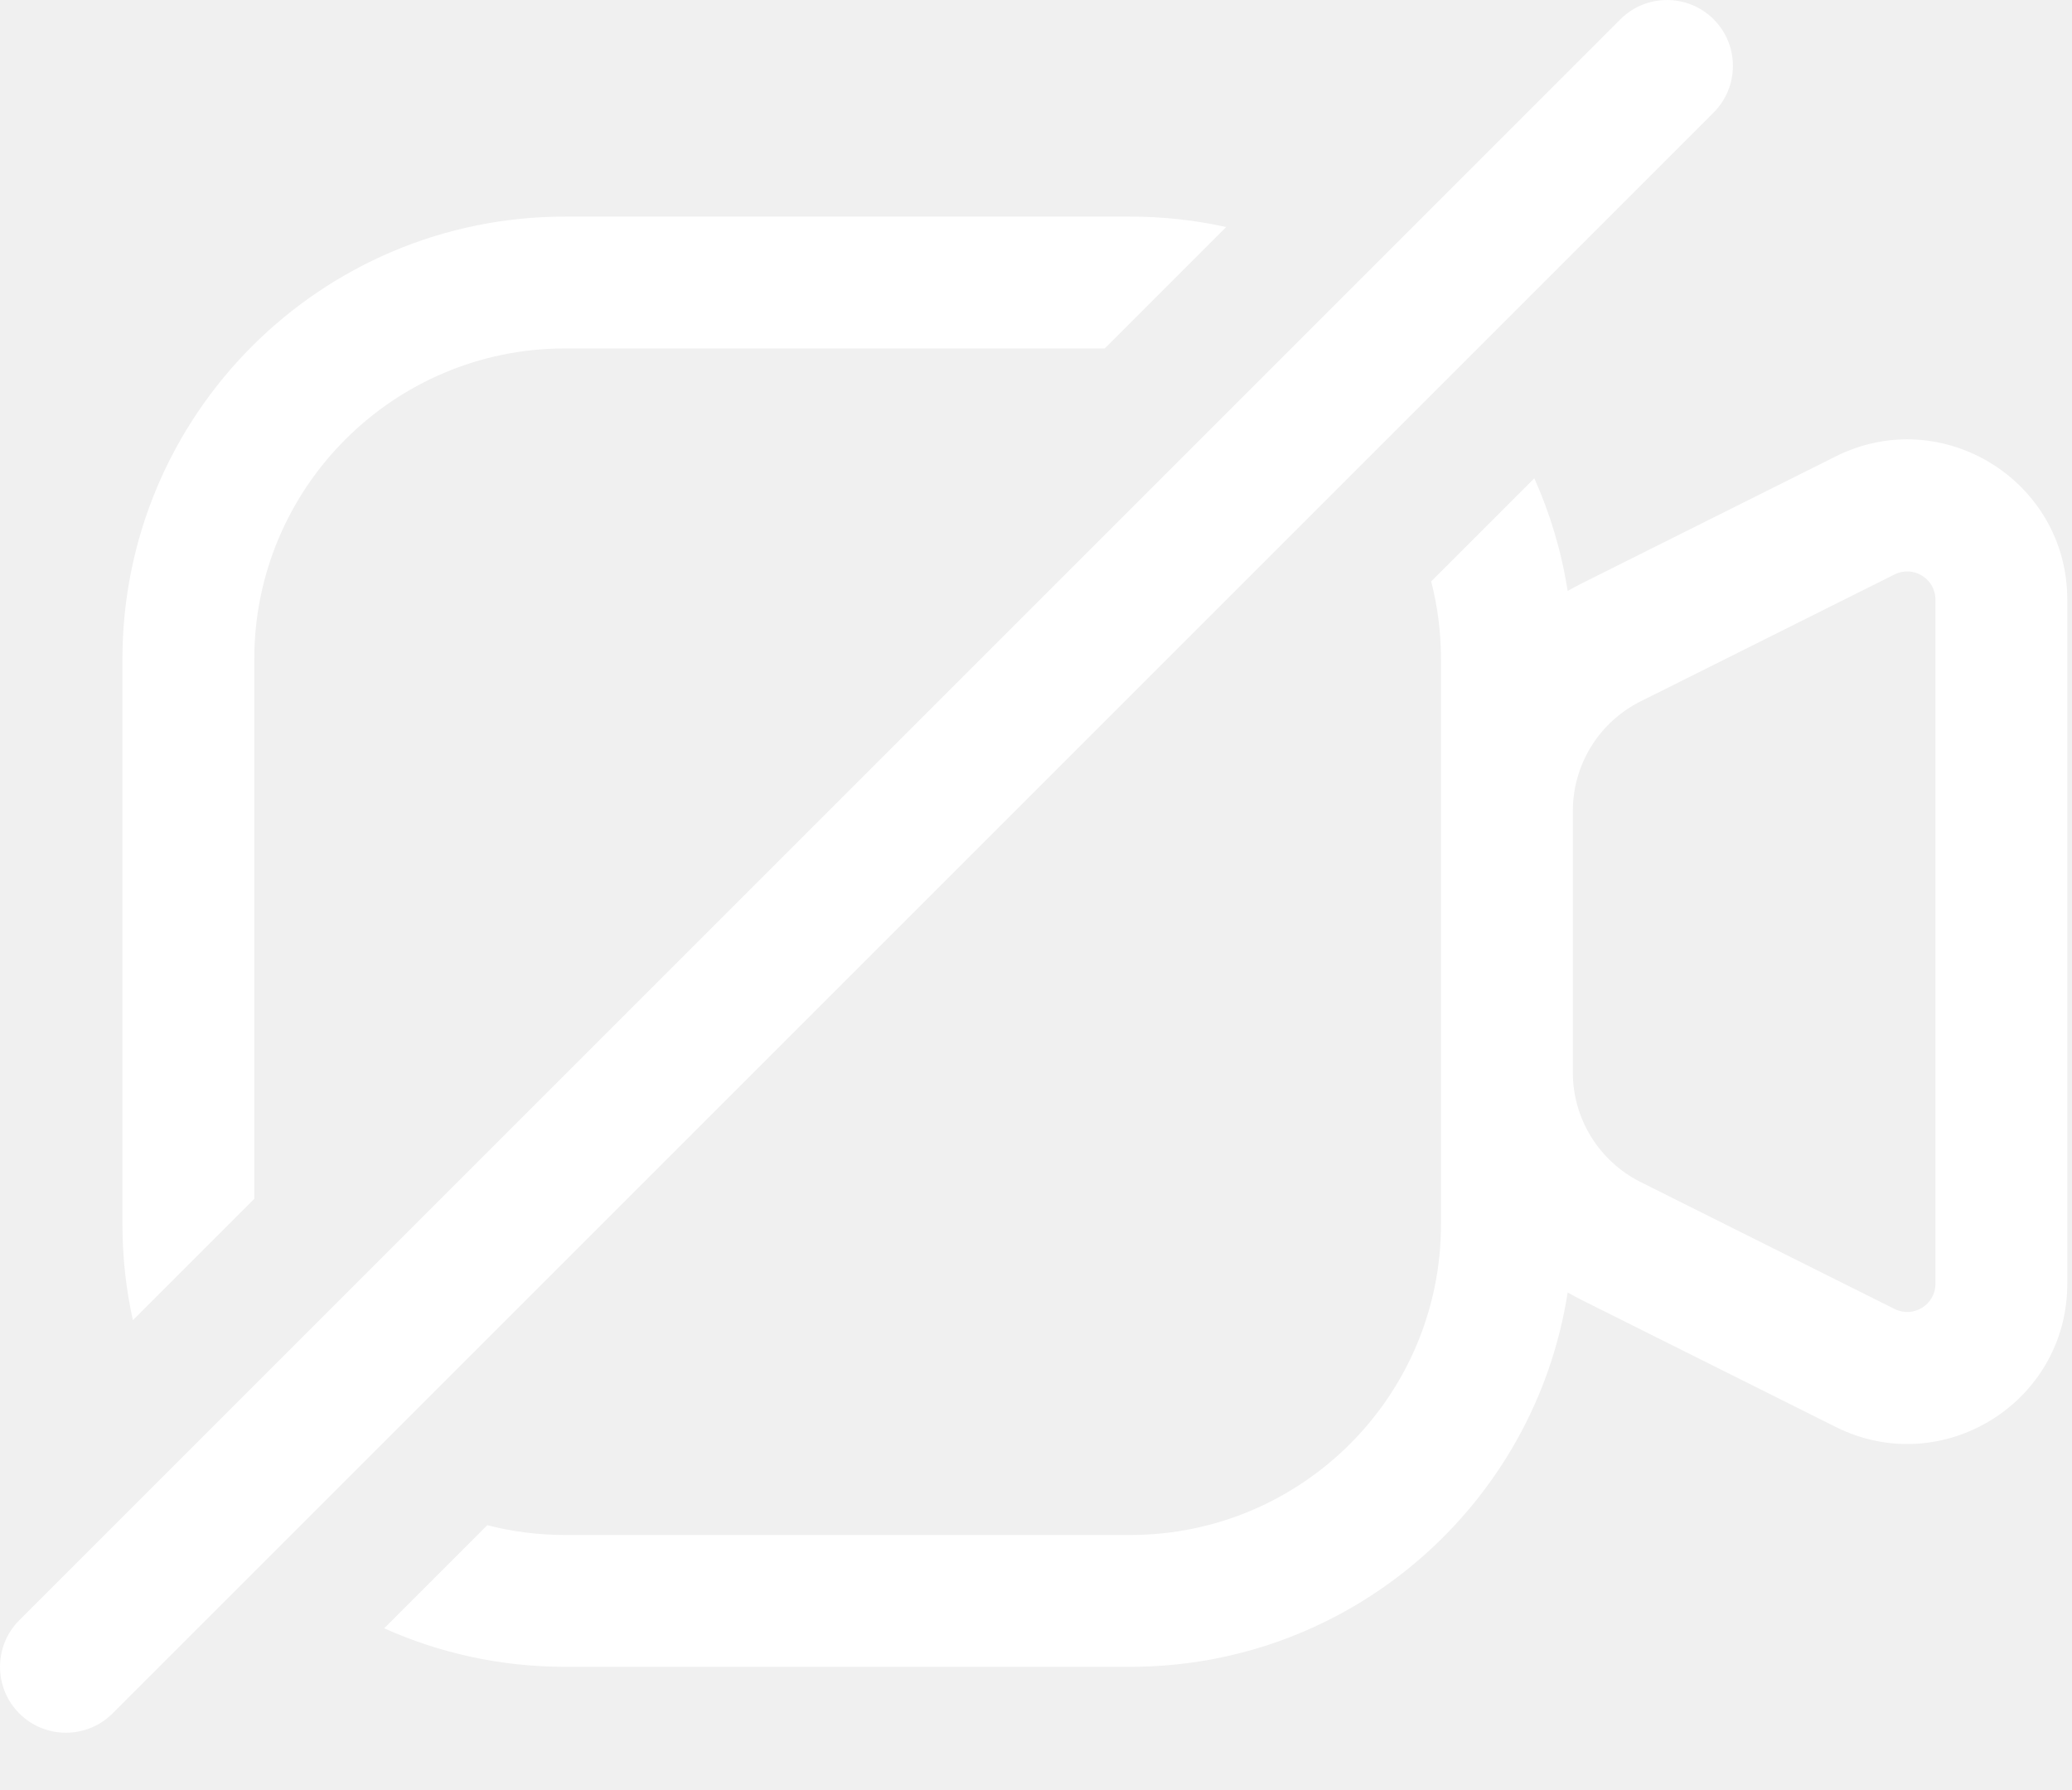
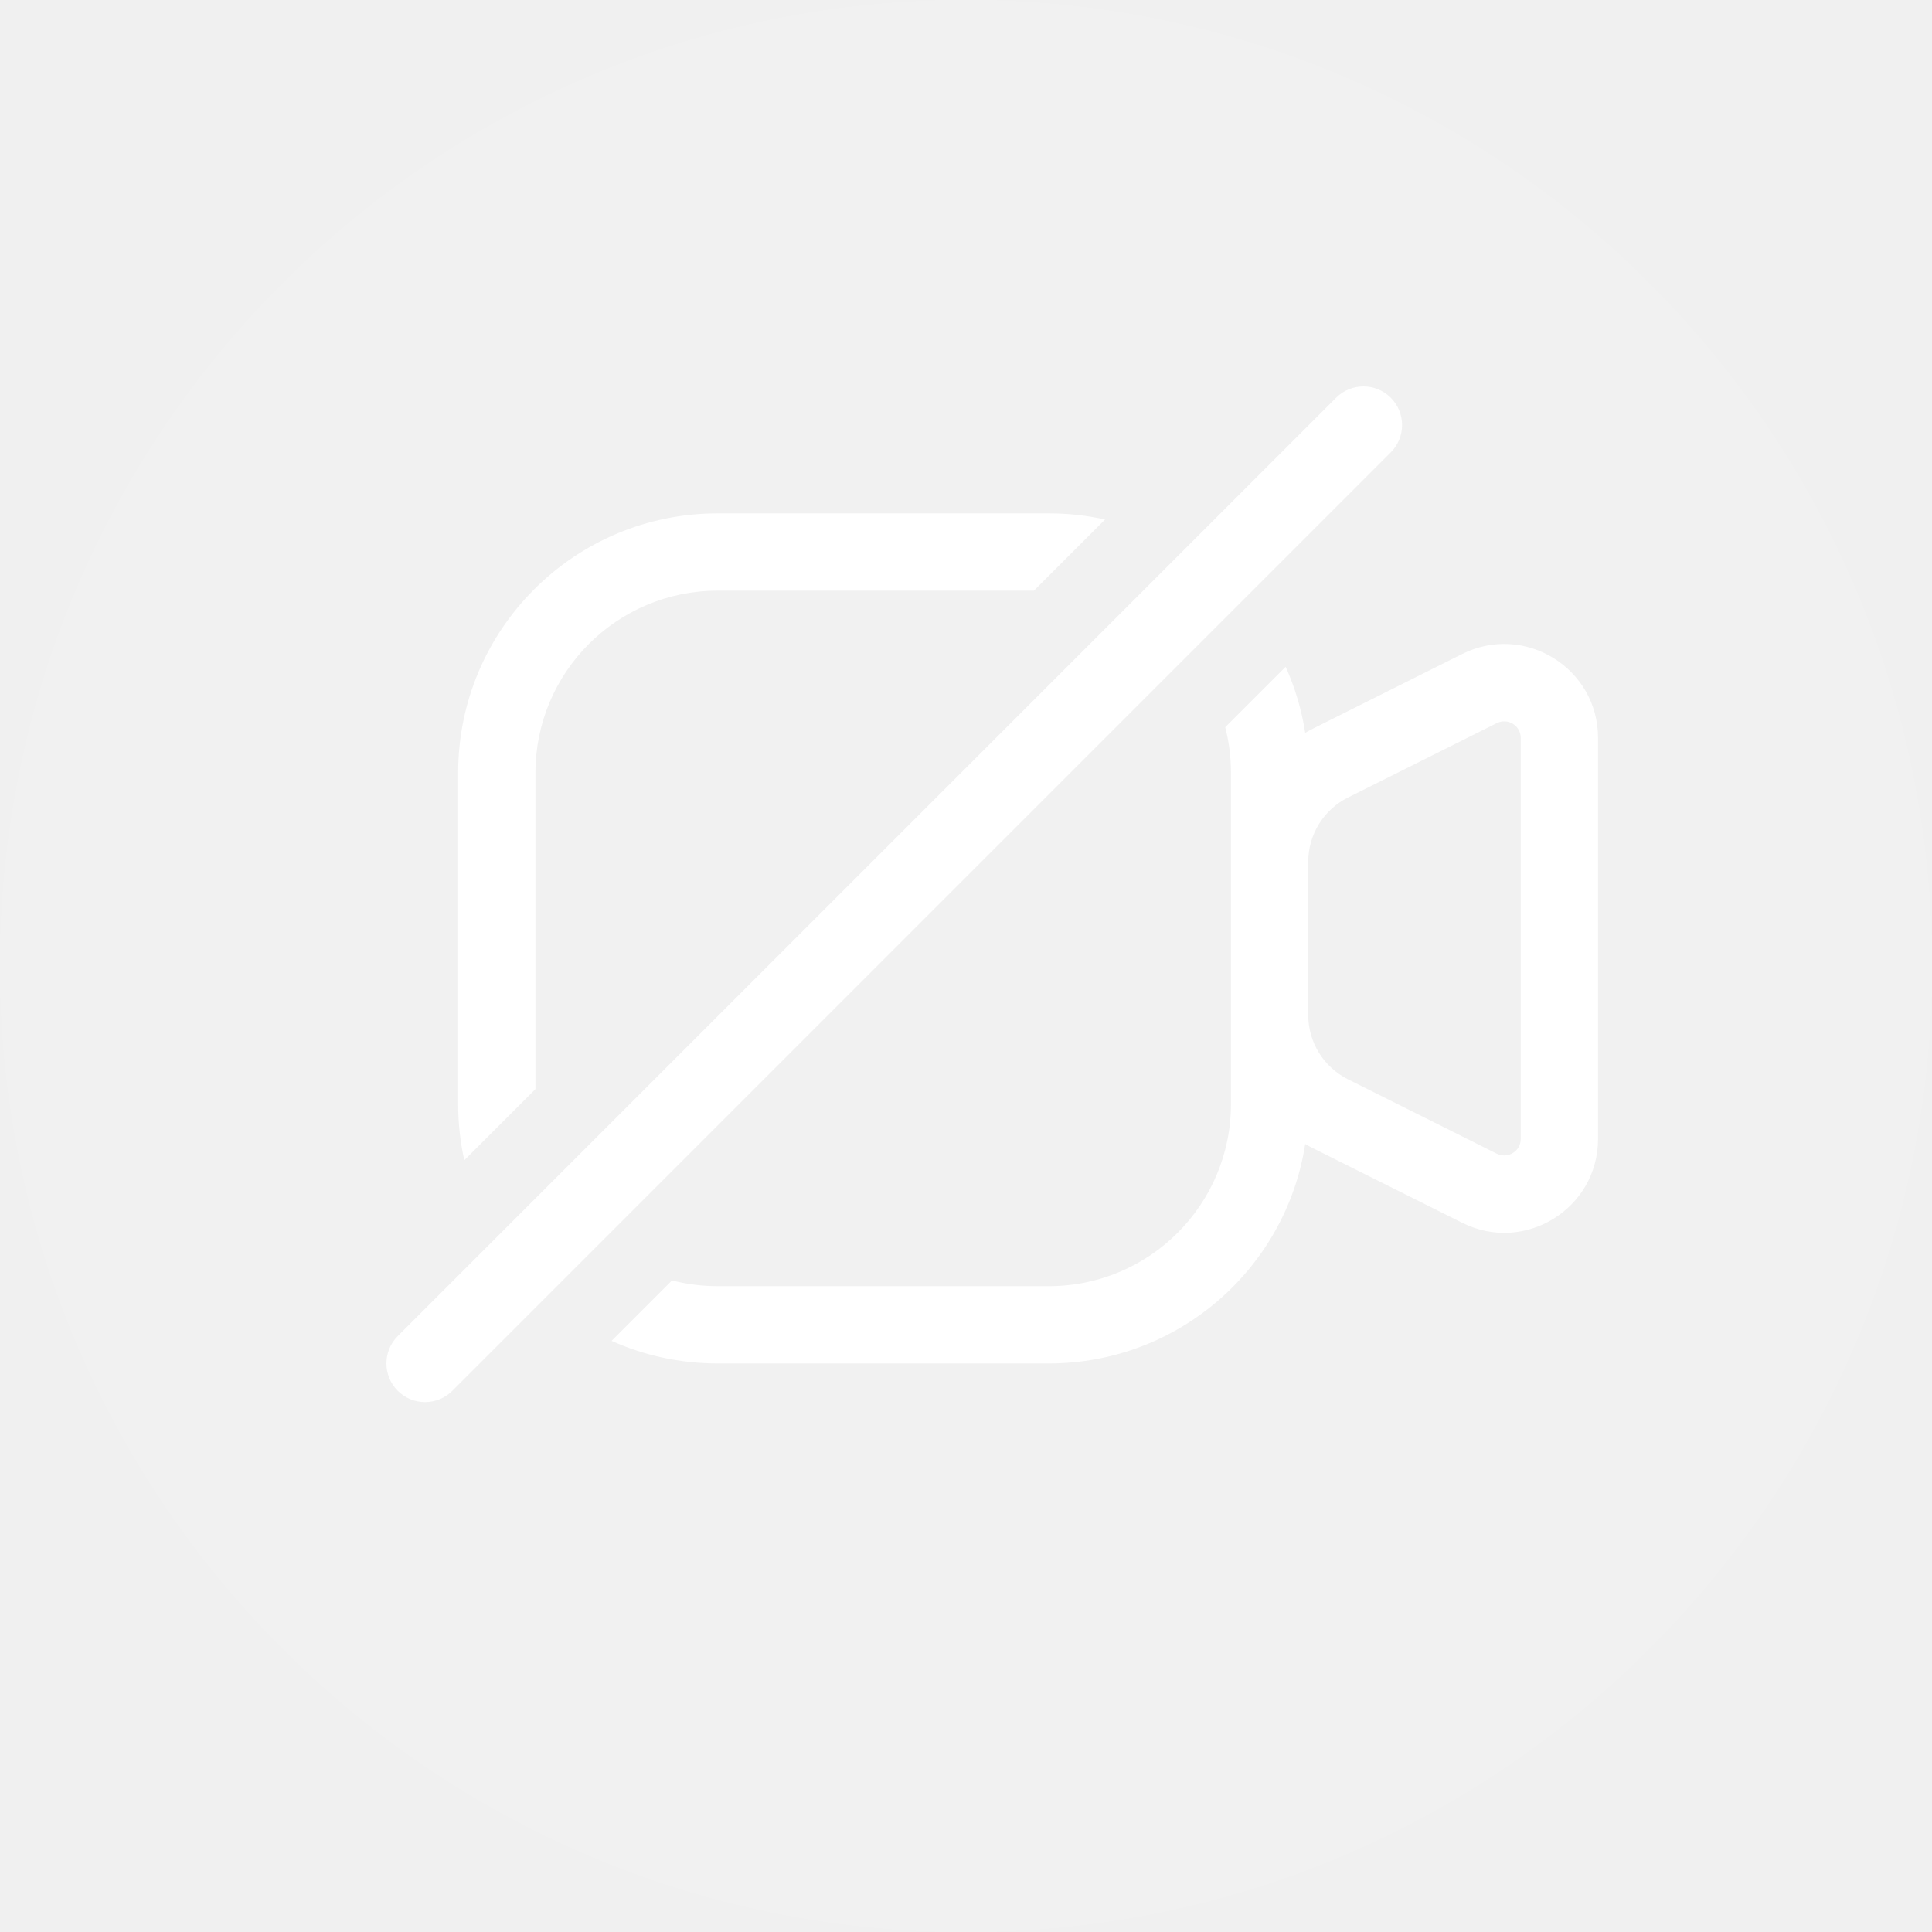
- <svg xmlns="http://www.w3.org/2000/svg" width="22" height="19" viewBox="0 0 22 19" fill="none">
-   <path d="M18.195 0.205C18.468 0.478 18.468 0.922 18.195 1.195L15.513 3.877C15.513 3.877 15.513 3.877 15.513 3.877L14.52 4.87C14.52 4.87 14.52 4.87 14.52 4.87L3.87 15.52C3.87 15.52 3.87 15.52 3.87 15.52L2.877 16.513C2.877 16.513 2.877 16.513 2.877 16.513L1.195 18.195C0.922 18.468 0.478 18.468 0.205 18.195C-0.068 17.922 -0.068 17.478 0.205 17.205L17.205 0.205C17.478 -0.068 17.922 -0.068 18.195 0.205Z" fill="white" />
-   <path fill-rule="evenodd" clip-rule="evenodd" d="M19.49 4.847C20.62 4.282 21.95 5.104 21.95 6.368V13.632C21.95 14.896 20.62 15.718 19.49 15.152L16.793 13.804C16.742 13.779 16.693 13.752 16.645 13.724C16.297 15.976 14.35 17.7 12 17.7H6C5.316 17.7 4.666 17.554 4.079 17.291L5.174 16.196C5.438 16.264 5.715 16.3 6 16.3H12C13.823 16.3 15.3 14.823 15.3 13V7C15.3 6.715 15.264 6.438 15.196 6.174L16.291 5.079C16.459 5.455 16.58 5.856 16.645 6.276C16.693 6.248 16.742 6.221 16.793 6.196L19.49 4.847ZM20.55 6.368C20.55 6.145 20.316 6 20.116 6.1L17.419 7.448C16.979 7.668 16.7 8.119 16.7 8.611V11.389C16.7 11.881 16.979 12.331 17.419 12.552L20.116 13.9C20.316 14 20.55 13.855 20.55 13.632V6.368Z" fill="white" />
-   <path d="M2.7 12.73L1.411 14.019C1.338 13.691 1.3 13.35 1.3 13V7C1.3 4.404 3.404 2.3 6 2.3H12C12.35 2.3 12.691 2.338 13.019 2.411L11.73 3.7H6C4.178 3.7 2.7 5.178 2.7 7V12.73Z" fill="white" />
+ <svg xmlns="http://www.w3.org/2000/svg" width="35" height="35" viewBox="0 0 35 35" fill="none">
+   <circle cx="17.5" cy="17.5" r="17.5" fill="white" fill-opacity="0.1" />
+   <path d="M25.195 7.205C25.468 7.478 25.468 7.922 25.195 8.195L22.513 10.877C22.513 10.877 22.513 10.877 22.513 10.877L21.52 11.87C21.52 11.87 21.52 11.87 21.52 11.87L10.87 22.52C10.87 22.52 10.87 22.52 10.87 22.52L9.877 23.513C9.877 23.513 9.877 23.513 9.877 23.513L8.195 25.195C7.922 25.468 7.478 25.468 7.205 25.195C6.932 24.922 6.932 24.478 7.205 24.205L24.205 7.205C24.478 6.932 24.922 6.932 25.195 7.205Z" fill="white" />
+   <path fill-rule="evenodd" clip-rule="evenodd" d="M26.49 11.847C27.62 11.282 28.95 12.104 28.95 13.368V20.632C28.95 21.896 27.62 22.718 26.49 22.152L23.793 20.804C23.742 20.779 23.693 20.752 23.645 20.724C23.297 22.976 21.35 24.7 19 24.7H13C12.316 24.7 11.666 24.554 11.079 24.291L12.174 23.196C12.438 23.264 12.715 23.3 13 23.3H19C20.823 23.3 22.3 21.823 22.3 20V14C22.3 13.715 22.264 13.438 22.196 13.174L23.291 12.079C23.459 12.455 23.58 12.856 23.645 13.276C23.693 13.248 23.742 13.221 23.793 13.196L26.49 11.847ZM27.55 13.368C27.55 13.145 27.316 13 27.116 13.1L24.419 14.448C23.979 14.668 23.7 15.119 23.7 15.611V18.389C23.7 18.881 23.979 19.331 24.419 19.552L27.116 20.9C27.316 21 27.55 20.855 27.55 20.632V13.368Z" fill="white" />
+   <path d="M9.7 19.73L8.411 21.019C8.338 20.691 8.3 20.35 8.3 20V14C8.3 11.404 10.404 9.3 13 9.3H19C19.35 9.3 19.691 9.338 20.019 9.411L18.73 10.7H13C11.178 10.7 9.7 12.178 9.7 14V19.73Z" fill="white" />
</svg>
